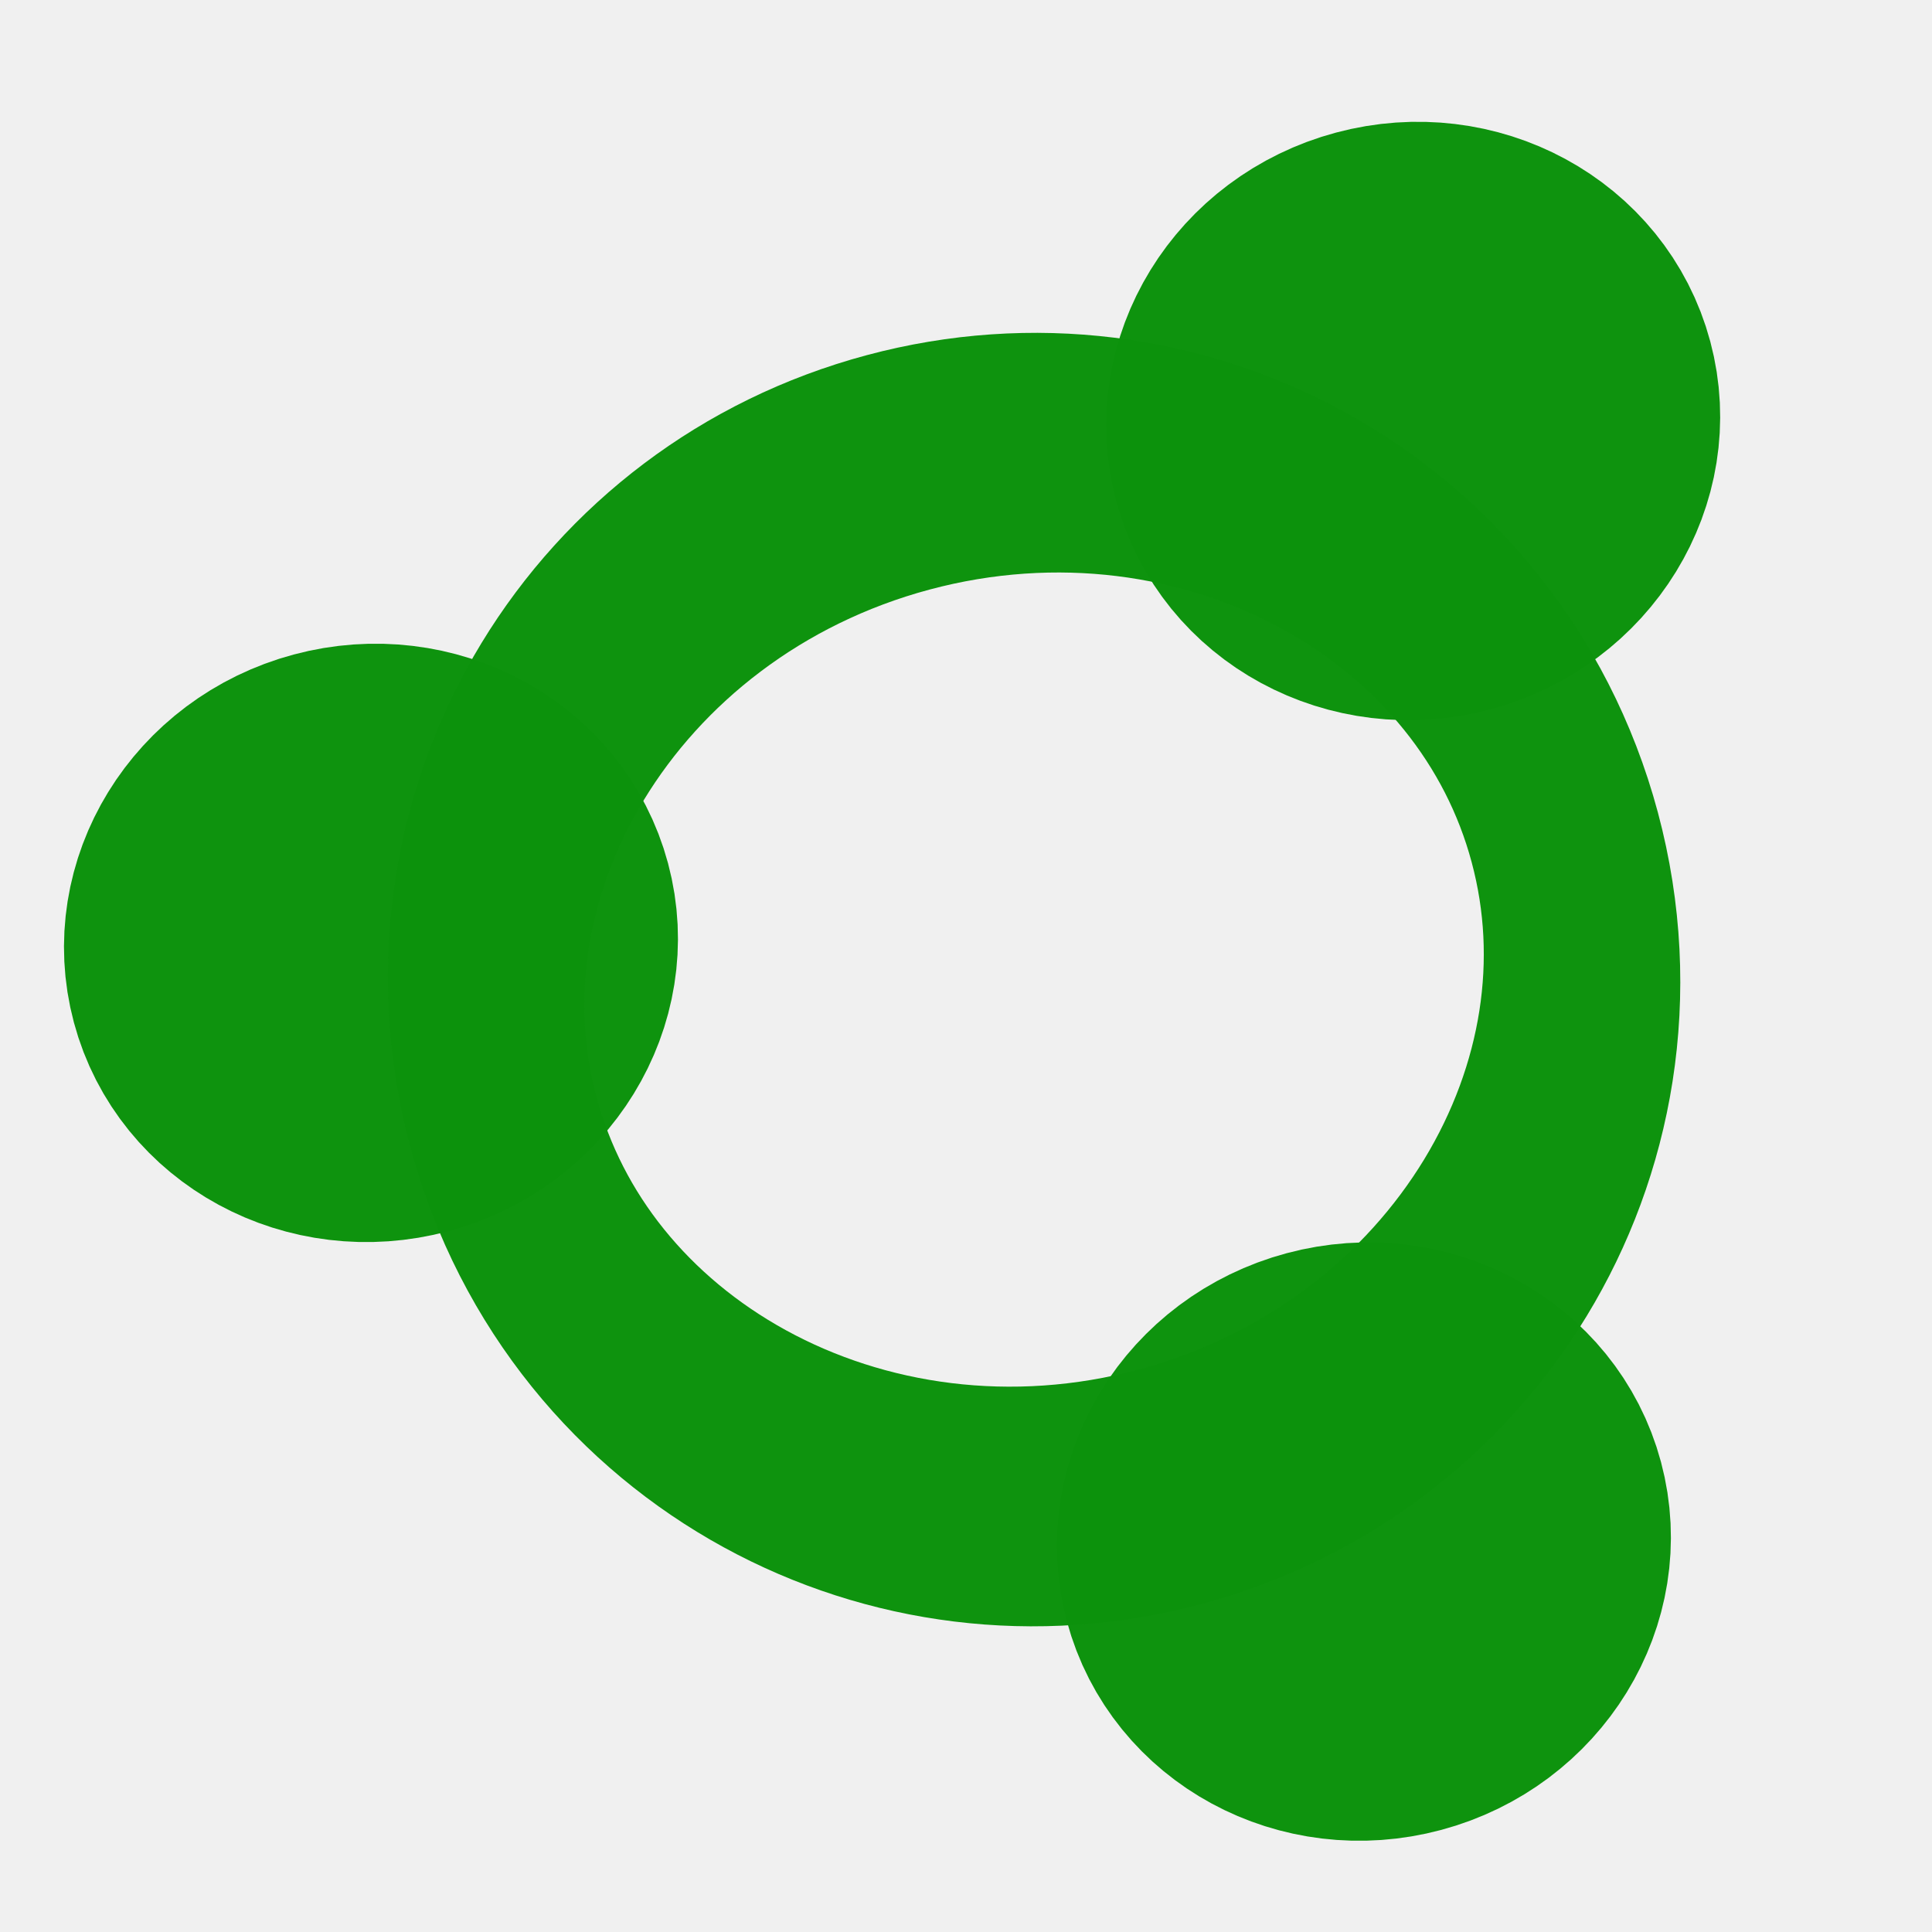
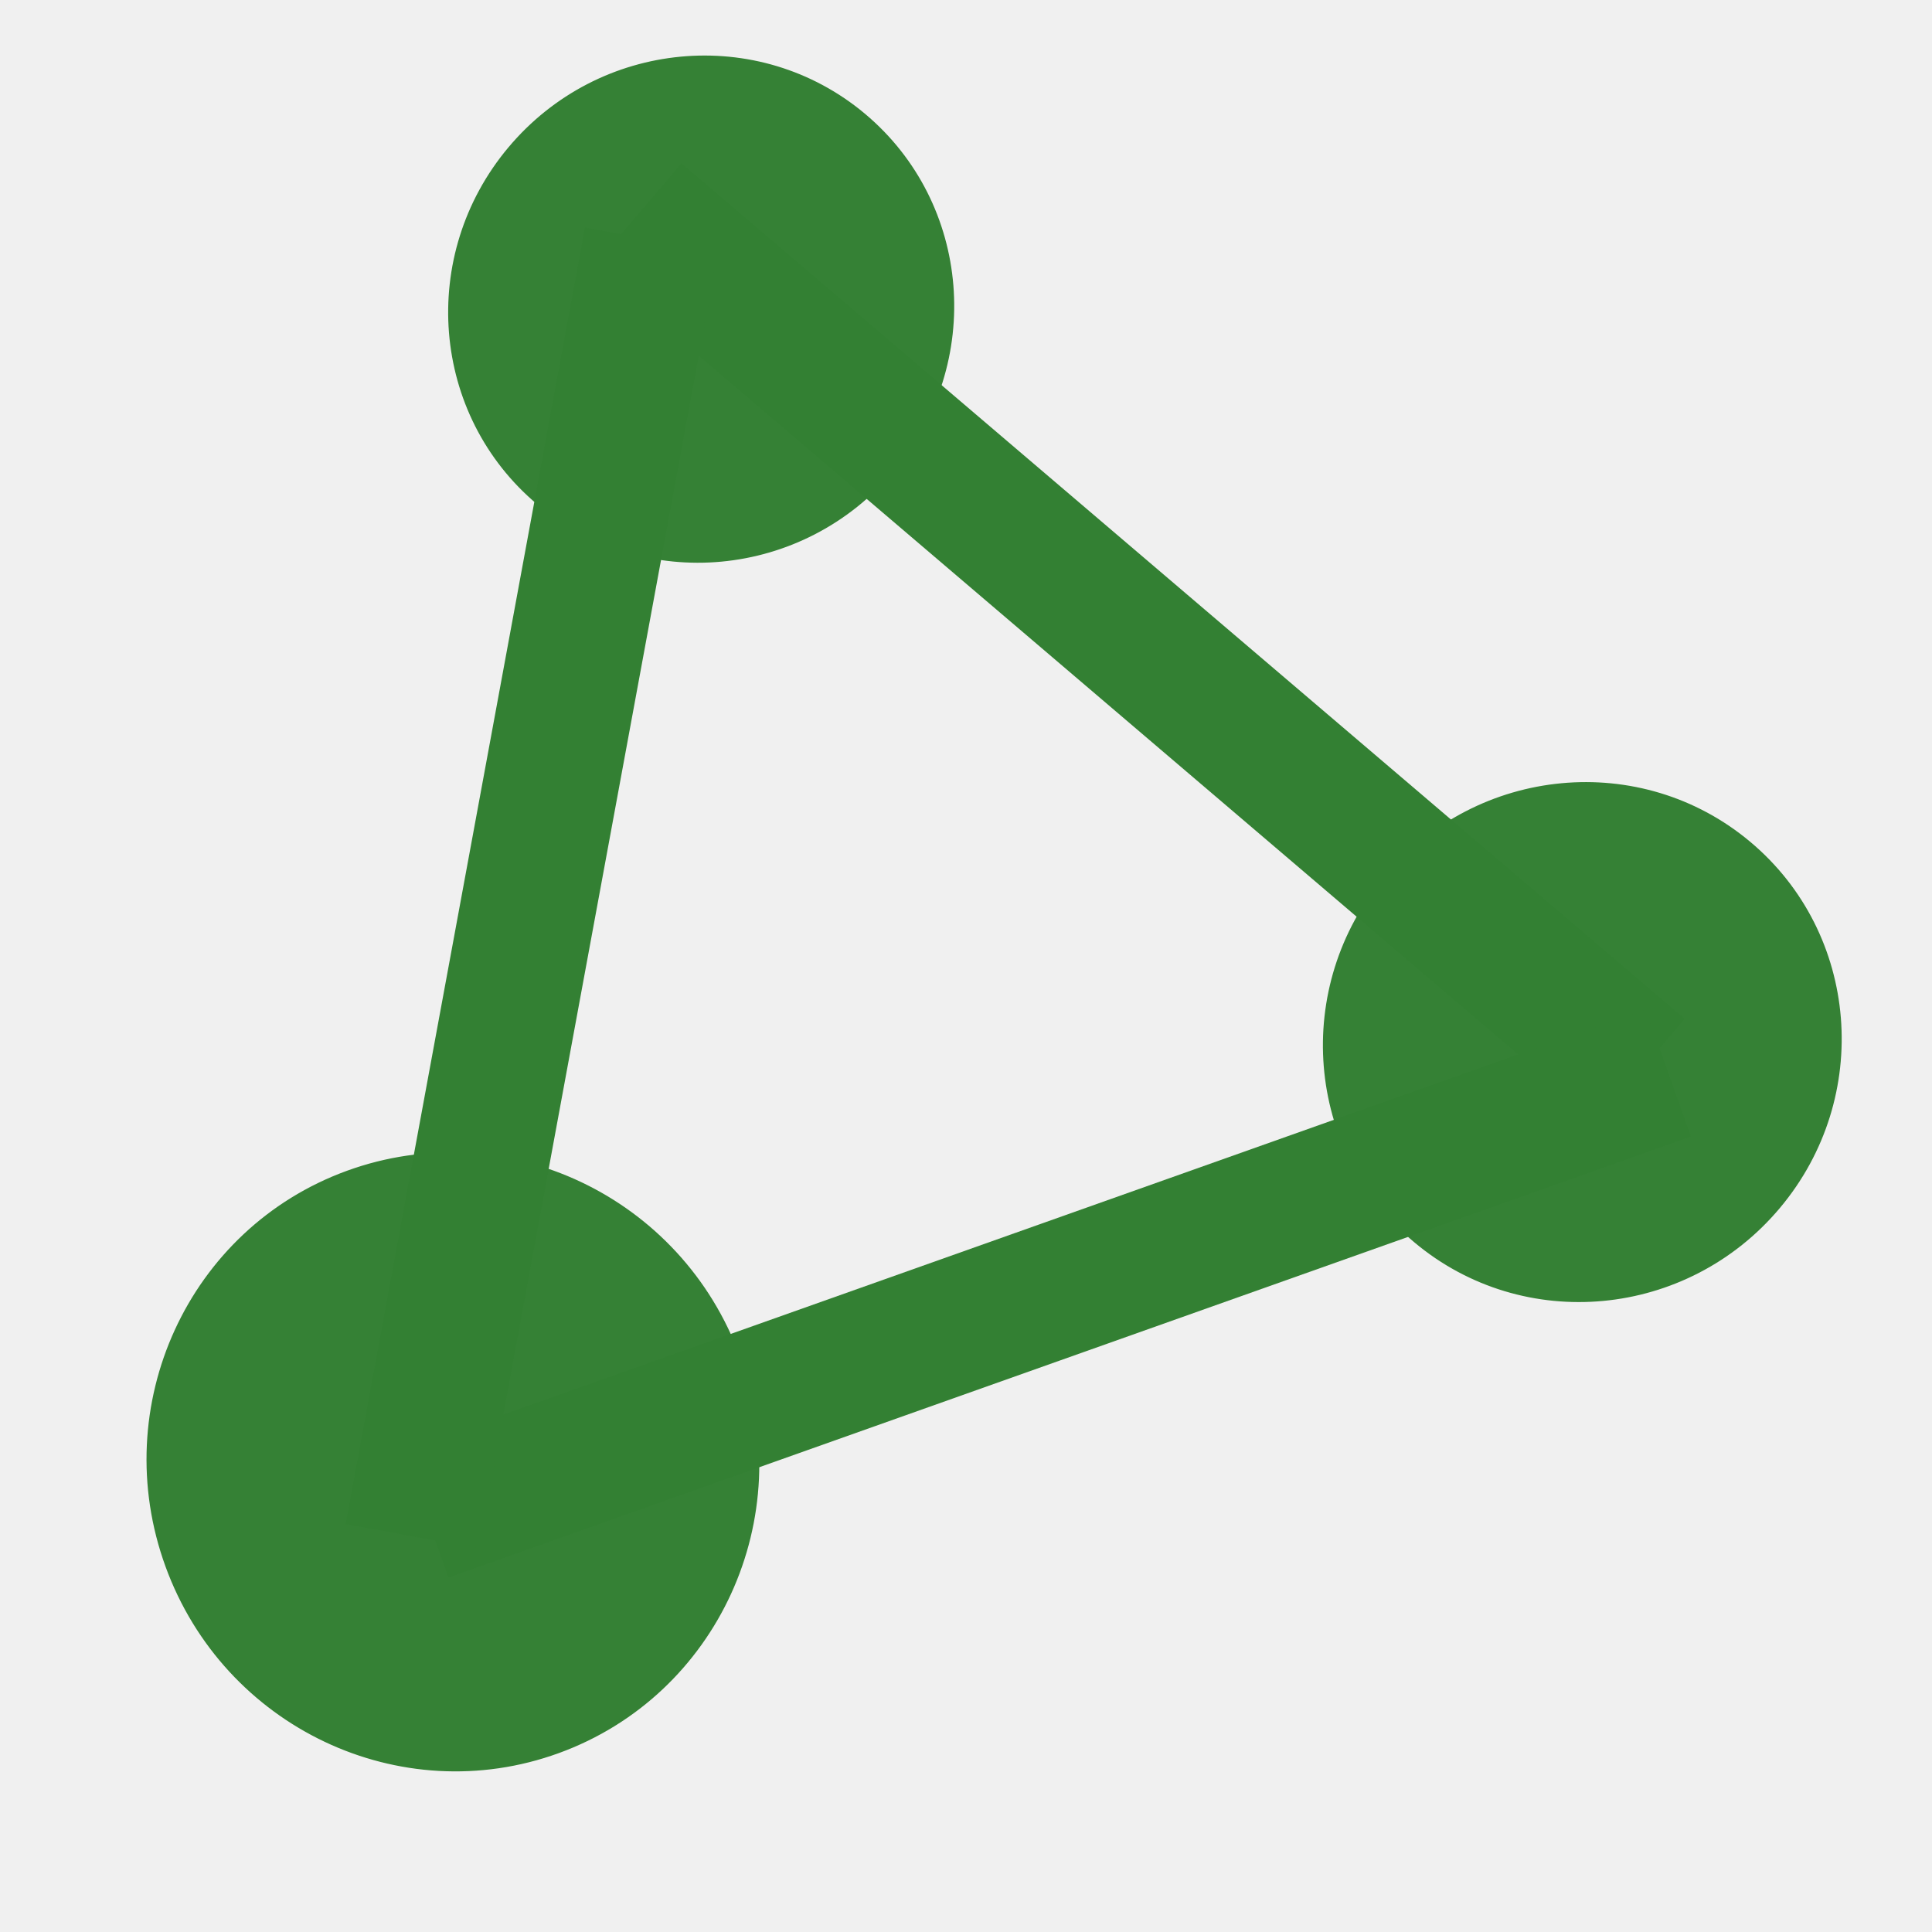
- <svg xmlns="http://www.w3.org/2000/svg" width="32px" height="32px" id="svg2985" version="1.1">
-   <defs id="defs2987" />
-   <g id="layer1">
-     <path style="opacity:0.99;fill:#0c920c;fill-opacity:1;stroke:#0c920c;stroke-width:4.05;stroke-linecap:round;stroke-linejoin:round;stroke-miterlimit:4;stroke-opacity:1;stroke-dasharray:none" id="path4438" d="m 9.913,8.513 a 2.545,2.411 0 1 1 -5.09,0 2.545,2.411 0 1 1 5.09,0 z" transform="matrix(1.076662,-0.2884907,0.2884907,1.076662,-4.24427,8.577181)" />
-     <path transform="matrix(1.076662,-0.2884907,0.2884907,1.076662,13.01798,-0.06727857)" style="opacity:0.99;fill:#0c920c;fill-opacity:1;stroke:#0c920c;stroke-width:4.05;stroke-linecap:round;stroke-linejoin:round;stroke-miterlimit:4;stroke-opacity:1;stroke-dasharray:none" id="path4438-5" d="m 9.913,8.513 a 2.545,2.411 0 1 1 -5.09,0 2.545,2.411 0 1 1 5.09,0 z" />
-     <path transform="matrix(1.076662,-0.2884907,0.2884907,1.076662,12.20198,18.49323)" style="opacity:0.99;fill:#0c920c;fill-opacity:1;stroke:#0c920c;stroke-width:4.05;stroke-linecap:round;stroke-linejoin:round;stroke-miterlimit:4;stroke-opacity:1;stroke-dasharray:none" id="path4438-2" d="m 9.913,8.513 a 2.545,2.411 0 1 1 -5.09,0 2.545,2.411 0 1 1 5.09,0 z" />
-     <path style="opacity:0.99;fill:none;stroke:#0c920c;stroke-width:2.992;stroke-linecap:round;stroke-linejoin:round;stroke-miterlimit:4;stroke-opacity:1;stroke-dasharray:none" id="path4467" d="m 23.219,15.702 a 8.528,6.474 0 1 1 -17.057,0 8.528,6.474 0 1 1 17.057,0 z" transform="matrix(1.030701,-0.2761756,0.3476936,1.29761,-3.473536,-0.09286177)" />
+ <svg xmlns="http://www.w3.org/2000/svg" version="1.1" width="24" height="24" id="svg2">
+   <defs id="defs4" />
+   <g transform="translate(0,-1028.362)" id="layer1">
+     <rect width="104.286" height="154.286" ry="8.201" x="138.571" y="175.934" id="rect2989" style="opacity:0.99;fill:#ffffff;fill-opacity:1;stroke:none" />
+     <path d="m 72.226,43.174 a 19.193,19.445 0 1 1 -38.386,0 19.193,19.445 0 1 1 38.386,0 z" transform="matrix(-0.127254,-0.1067788,-0.1067788,0.127254,31.01474,1041.476)" id="path3763" style="opacity:0.99;fill:#338033;fill-opacity:1;stroke:#338033;stroke-width:0.2;stroke-linecap:round;stroke-linejoin:round;stroke-miterlimit:0;stroke-opacity:1;stroke-dasharray:none" />
+     <path d="m 72.226,43.174 a 19.193,19.445 0 1 1 -38.386,0 19.193,19.445 0 1 1 38.386,0 z" transform="matrix(-0.1241278,-0.1041556,-0.1041556,0.1241278,19.79009,1032.367)" id="path3763-8" style="opacity:0.99;fill:#338033;fill-opacity:1;stroke:#338033;stroke-width:0.2;stroke-linecap:round;stroke-linejoin:round;stroke-miterlimit:0;stroke-opacity:1;stroke-dasharray:none" />
+     <path d="M 20.383,1041.657 7.921,1031.03" id="path3785" style="fill:none;stroke:#338033;stroke-width:1.679;stroke-linecap:butt;stroke-linejoin:miter;stroke-miterlimit:4;stroke-opacity:1;stroke-dasharray:none" />
+     <path d="m 72.226,43.174 a 19.193,19.445 0 1 1 -38.386,0 19.193,19.445 0 1 1 38.386,0 z" transform="matrix(0.1850499,-0.06735266,-0.06735266,-0.1850499,-1.27968,1058.084)" id="path3763-9" style="opacity:0.99;fill:#338033;fill-opacity:1;stroke:#338033;stroke-width:0.2;stroke-linecap:round;stroke-linejoin:round;stroke-miterlimit:0;stroke-opacity:1;stroke-dasharray:none" />
+     <path d="m 5.29,1047.168 15.434,-5.479" id="path3785-0" style="fill:none;stroke:#338033;stroke-width:1.679;stroke-linecap:butt;stroke-linejoin:miter;stroke-miterlimit:4;stroke-opacity:1;stroke-dasharray:none" />
+     <path d="m 8.092,1031.341 -2.972,16.105" id="path3785-0-4" style="fill:none;stroke:#338033;stroke-width:1.679;stroke-linecap:butt;stroke-linejoin:miter;stroke-miterlimit:4;stroke-opacity:1;stroke-dasharray:none" />
  </g>
</svg>
